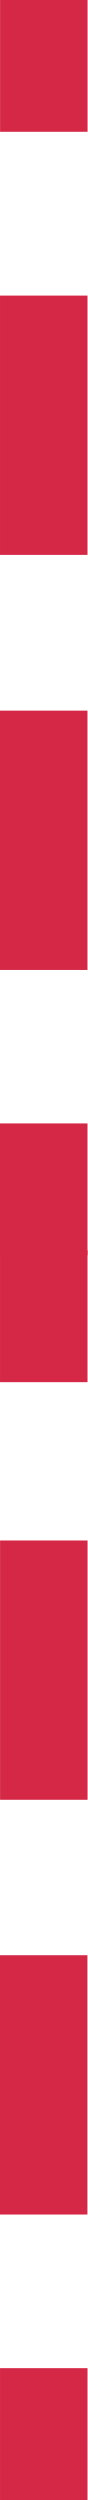
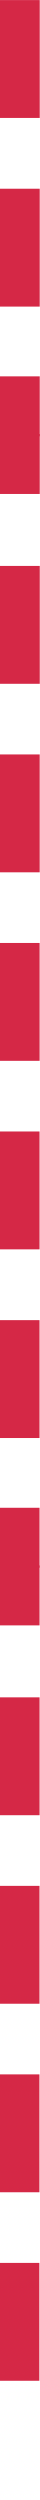
- <svg xmlns="http://www.w3.org/2000/svg" width="35" height="1000" viewBox="0 0 35 1000" id="svg3922" version="1.1">
+ <svg xmlns="http://www.w3.org/2000/svg" width="35" height="2200" viewBox="0 0 35 2200" id="svg3922" version="1.1">
  <defs id="defs3924" />
-   <g id="layer1" transform="translate(0,-52.36217)">
+   <g id="layer1" transform="translate(0,1147.638)">
    <g id="g4423" transform="matrix(2.876452,0,0,2.876452,-1348.342,-1430.327)">
-       <path style="color:#000000;font-style:normal;font-variant:normal;font-weight:normal;font-stretch:normal;font-size:medium;line-height:normal;font-family:sans-serif;text-indent:0;text-align:start;text-decoration:none;text-decoration-line:none;text-decoration-style:solid;text-decoration-color:#000000;letter-spacing:normal;word-spacing:normal;text-transform:none;direction:ltr;block-progression:tb;writing-mode:lr-tb;baseline-shift:baseline;text-anchor:start;white-space:normal;clip-rule:nonzero;display:inline;overflow:visible;visibility:visible;opacity:1;isolation:auto;mix-blend-mode:normal;color-interpolation:sRGB;color-interpolation-filters:linearRGB;solid-color:#000000;solid-opacity:1;fill:#d52846;fill-opacity:1;fill-rule:nonzero;stroke:none;stroke-width:14.189;stroke-linecap:square;stroke-linejoin:miter;stroke-miterlimit:4.6;stroke-dasharray:56.757, 56.757;stroke-dashoffset:0;stroke-opacity:1;color-rendering:auto;image-rendering:auto;shape-rendering:auto;text-rendering:auto;enable-background:accumulate" d="m 468.761,733.283 0,28.848 0,3.606 12.165,0 0,-3.606 0,-28.848 0,-3.606 -12.165,0 z" id="path4139" />
-       <path style="color:#000000;font-style:normal;font-variant:normal;font-weight:normal;font-stretch:normal;font-size:medium;line-height:normal;font-family:sans-serif;text-indent:0;text-align:start;text-decoration:none;text-decoration-line:none;text-decoration-style:solid;text-decoration-color:#000000;letter-spacing:normal;word-spacing:normal;text-transform:none;direction:ltr;block-progression:tb;writing-mode:lr-tb;baseline-shift:baseline;text-anchor:start;white-space:normal;clip-rule:nonzero;display:inline;overflow:visible;visibility:visible;opacity:1;isolation:auto;mix-blend-mode:normal;color-interpolation:sRGB;color-interpolation-filters:linearRGB;solid-color:#000000;solid-opacity:1;fill:#d52846;fill-opacity:1;fill-rule:nonzero;stroke:none;stroke-width:14.189;stroke-linecap:square;stroke-linejoin:miter;stroke-miterlimit:4.6;stroke-dasharray:56.757, 56.757;stroke-dashoffset:0;stroke-opacity:1;color-rendering:auto;image-rendering:auto;shape-rendering:auto;text-rendering:auto;enable-background:accumulate" d="m 468.739,790.958 0,28.847 0,3.607 12.165,0 0,-3.607 0,-28.847 0,-3.607 -12.165,0 z" id="path4137" />
-       <path style="color:#000000;font-style:normal;font-variant:normal;font-weight:normal;font-stretch:normal;font-size:medium;line-height:normal;font-family:sans-serif;text-indent:0;text-align:start;text-decoration:none;text-decoration-line:none;text-decoration-style:solid;text-decoration-color:#000000;letter-spacing:normal;word-spacing:normal;text-transform:none;direction:ltr;block-progression:tb;writing-mode:lr-tb;baseline-shift:baseline;text-anchor:start;white-space:normal;clip-rule:nonzero;display:inline;overflow:visible;visibility:visible;opacity:1;isolation:auto;mix-blend-mode:normal;color-interpolation:sRGB;color-interpolation-filters:linearRGB;solid-color:#000000;solid-opacity:1;fill:#d52846;fill-opacity:1;fill-rule:nonzero;stroke:none;stroke-width:14.189;stroke-linecap:square;stroke-linejoin:miter;stroke-miterlimit:4.6;stroke-dasharray:56.757, 56.757;stroke-dashoffset:0;stroke-opacity:1;color-rendering:auto;image-rendering:auto;shape-rendering:auto;text-rendering:auto;enable-background:accumulate" d="m 468.754,691.16 0,14.669 0,1.833 12.165,0 0,-1.833 0,-14.669 0,-1.833 -12.165,0 z" id="path4139-9" />
-       <path style="color:#000000;font-style:normal;font-variant:normal;font-weight:normal;font-stretch:normal;font-size:medium;line-height:normal;font-family:sans-serif;text-indent:0;text-align:start;text-decoration:none;text-decoration-line:none;text-decoration-style:solid;text-decoration-color:#000000;letter-spacing:normal;word-spacing:normal;text-transform:none;direction:ltr;block-progression:tb;writing-mode:lr-tb;baseline-shift:baseline;text-anchor:start;white-space:normal;clip-rule:nonzero;display:inline;overflow:visible;visibility:visible;opacity:1;isolation:auto;mix-blend-mode:normal;color-interpolation:sRGB;color-interpolation-filters:linearRGB;solid-color:#000000;solid-opacity:1;fill:#d52846;fill-opacity:1;fill-rule:nonzero;stroke:none;stroke-width:14.189;stroke-linecap:square;stroke-linejoin:miter;stroke-miterlimit:4.6;stroke-dasharray:56.757, 56.757;stroke-dashoffset:0;stroke-opacity:1;color-rendering:auto;image-rendering:auto;shape-rendering:auto;text-rendering:auto;enable-background:accumulate" d="m 468.754,846.607 0,14.669 0,1.833 12.165,0 0,-1.833 0,-14.669 0,-1.833 -12.165,0 z" id="path4139-9-6" />
-       <path style="color:#000000;font-style:normal;font-variant:normal;font-weight:normal;font-stretch:normal;font-size:medium;line-height:normal;font-family:sans-serif;text-indent:0;text-align:start;text-decoration:none;text-decoration-line:none;text-decoration-style:solid;text-decoration-color:#000000;letter-spacing:normal;word-spacing:normal;text-transform:none;direction:ltr;block-progression:tb;writing-mode:lr-tb;baseline-shift:baseline;text-anchor:start;white-space:normal;clip-rule:nonzero;display:inline;overflow:visible;visibility:visible;opacity:1;isolation:auto;mix-blend-mode:normal;color-interpolation:sRGB;color-interpolation-filters:linearRGB;solid-color:#000000;solid-opacity:1;fill:#d52846;fill-opacity:1;fill-rule:nonzero;stroke:none;stroke-width:14.189;stroke-linecap:square;stroke-linejoin:miter;stroke-miterlimit:4.6;stroke-dasharray:56.757, 56.757;stroke-dashoffset:0;stroke-opacity:1;color-rendering:auto;image-rendering:auto;shape-rendering:auto;text-rendering:auto;enable-background:accumulate" d="m 468.753,560.168 0,28.848 0,3.606 12.165,0 0,-3.606 0,-28.848 0,-3.606 -12.165,0 z" id="path4139-2" />
-       <path style="color:#000000;font-style:normal;font-variant:normal;font-weight:normal;font-stretch:normal;font-size:medium;line-height:normal;font-family:sans-serif;text-indent:0;text-align:start;text-decoration:none;text-decoration-line:none;text-decoration-style:solid;text-decoration-color:#000000;letter-spacing:normal;word-spacing:normal;text-transform:none;direction:ltr;block-progression:tb;writing-mode:lr-tb;baseline-shift:baseline;text-anchor:start;white-space:normal;clip-rule:nonzero;display:inline;overflow:visible;visibility:visible;opacity:1;isolation:auto;mix-blend-mode:normal;color-interpolation:sRGB;color-interpolation-filters:linearRGB;solid-color:#000000;solid-opacity:1;fill:#d52846;fill-opacity:1;fill-rule:nonzero;stroke:none;stroke-width:14.189;stroke-linecap:square;stroke-linejoin:miter;stroke-miterlimit:4.6;stroke-dasharray:56.757, 56.757;stroke-dashoffset:0;stroke-opacity:1;color-rendering:auto;image-rendering:auto;shape-rendering:auto;text-rendering:auto;enable-background:accumulate" d="m 468.747,617.886 0,28.847 0,3.607 12.165,0 0,-3.607 0,-28.847 0,-3.607 -12.165,0 z" id="path4137-0" />
-       <path style="color:#000000;font-style:normal;font-variant:normal;font-weight:normal;font-stretch:normal;font-size:medium;line-height:normal;font-family:sans-serif;text-indent:0;text-align:start;text-decoration:none;text-decoration-line:none;text-decoration-style:solid;text-decoration-color:#000000;letter-spacing:normal;word-spacing:normal;text-transform:none;direction:ltr;block-progression:tb;writing-mode:lr-tb;baseline-shift:baseline;text-anchor:start;white-space:normal;clip-rule:nonzero;display:inline;overflow:visible;visibility:visible;opacity:1;isolation:auto;mix-blend-mode:normal;color-interpolation:sRGB;color-interpolation-filters:linearRGB;solid-color:#000000;solid-opacity:1;fill:#d52846;fill-opacity:1;fill-rule:nonzero;stroke:none;stroke-width:14.189;stroke-linecap:square;stroke-linejoin:miter;stroke-miterlimit:4.6;stroke-dasharray:56.757, 56.757;stroke-dashoffset:0;stroke-opacity:1;color-rendering:auto;image-rendering:auto;shape-rendering:auto;text-rendering:auto;enable-background:accumulate" d="m 468.762,517.284 0,14.669 0,1.833 12.165,0 0,-1.833 0,-14.669 0,-1.833 -12.165,0 z" id="path4139-9-3" />
-       <path style="color:#000000;font-style:normal;font-variant:normal;font-weight:normal;font-stretch:normal;font-size:medium;line-height:normal;font-family:sans-serif;text-indent:0;text-align:start;text-decoration:none;text-decoration-line:none;text-decoration-style:solid;text-decoration-color:#000000;letter-spacing:normal;word-spacing:normal;text-transform:none;direction:ltr;block-progression:tb;writing-mode:lr-tb;baseline-shift:baseline;text-anchor:start;white-space:normal;clip-rule:nonzero;display:inline;overflow:visible;visibility:visible;opacity:1;isolation:auto;mix-blend-mode:normal;color-interpolation:sRGB;color-interpolation-filters:linearRGB;solid-color:#000000;solid-opacity:1;fill:#d52846;fill-opacity:1;fill-rule:nonzero;stroke:none;stroke-width:14.189;stroke-linecap:square;stroke-linejoin:miter;stroke-miterlimit:4.6;stroke-dasharray:56.757, 56.757;stroke-dashoffset:0;stroke-opacity:1;color-rendering:auto;image-rendering:auto;shape-rendering:auto;text-rendering:auto;enable-background:accumulate" d="m 468.751,673.514 0,14.669 0,1.833 12.165,0 0,-1.833 0,-14.669 0,-1.833 -12.165,0 z" id="path4139-9-6-0" />
+       <g id="g884" transform="translate(-0.7047596,-383.1726)">
+         <path id="path4139" d="m 469.456,658.191 v 28.848 3.606 h 12.165 v -3.606 -28.848 -3.606 h -12.165 z" style="color:#000000;font-style:normal;font-variant:normal;font-weight:normal;font-stretch:normal;font-size:medium;line-height:normal;font-family:sans-serif;text-indent:0;text-align:start;text-decoration:none;text-decoration-line:none;text-decoration-style:solid;text-decoration-color:#000000;letter-spacing:normal;word-spacing:normal;text-transform:none;writing-mode:lr-tb;direction:ltr;baseline-shift:baseline;text-anchor:start;white-space:normal;clip-rule:nonzero;display:inline;overflow:visible;visibility:visible;opacity:1;isolation:auto;mix-blend-mode:normal;color-interpolation:sRGB;color-interpolation-filters:linearRGB;solid-color:#000000;solid-opacity:1;fill:#d52846;fill-opacity:1;fill-rule:nonzero;stroke:none;stroke-width:14.189;stroke-linecap:square;stroke-linejoin:miter;stroke-miterlimit:4.6;stroke-dasharray:56.757, 56.757;stroke-dashoffset:0;stroke-opacity:1;color-rendering:auto;image-rendering:auto;shape-rendering:auto;text-rendering:auto;enable-background:accumulate" />
+         <path id="path4137" d="m 469.434,715.865 v 28.847 3.607 h 12.165 v -3.607 -28.847 -3.607 h -12.165 z" style="color:#000000;font-style:normal;font-variant:normal;font-weight:normal;font-stretch:normal;font-size:medium;line-height:normal;font-family:sans-serif;text-indent:0;text-align:start;text-decoration:none;text-decoration-line:none;text-decoration-style:solid;text-decoration-color:#000000;letter-spacing:normal;word-spacing:normal;text-transform:none;writing-mode:lr-tb;direction:ltr;baseline-shift:baseline;text-anchor:start;white-space:normal;clip-rule:nonzero;display:inline;overflow:visible;visibility:visible;opacity:1;isolation:auto;mix-blend-mode:normal;color-interpolation:sRGB;color-interpolation-filters:linearRGB;solid-color:#000000;solid-opacity:1;fill:#d52846;fill-opacity:1;fill-rule:nonzero;stroke:none;stroke-width:14.189;stroke-linecap:square;stroke-linejoin:miter;stroke-miterlimit:4.6;stroke-dasharray:56.757, 56.757;stroke-dashoffset:0;stroke-opacity:1;color-rendering:auto;image-rendering:auto;shape-rendering:auto;text-rendering:auto;enable-background:accumulate" />
+         <path id="path4139-9" d="m 469.449,616.067 v 14.669 1.833 h 12.165 v -1.833 -14.669 -1.833 h -12.165 z" style="color:#000000;font-style:normal;font-variant:normal;font-weight:normal;font-stretch:normal;font-size:medium;line-height:normal;font-family:sans-serif;text-indent:0;text-align:start;text-decoration:none;text-decoration-line:none;text-decoration-style:solid;text-decoration-color:#000000;letter-spacing:normal;word-spacing:normal;text-transform:none;writing-mode:lr-tb;direction:ltr;baseline-shift:baseline;text-anchor:start;white-space:normal;clip-rule:nonzero;display:inline;overflow:visible;visibility:visible;opacity:1;isolation:auto;mix-blend-mode:normal;color-interpolation:sRGB;color-interpolation-filters:linearRGB;solid-color:#000000;solid-opacity:1;fill:#d52846;fill-opacity:1;fill-rule:nonzero;stroke:none;stroke-width:14.189;stroke-linecap:square;stroke-linejoin:miter;stroke-miterlimit:4.6;stroke-dasharray:56.757, 56.757;stroke-dashoffset:0;stroke-opacity:1;color-rendering:auto;image-rendering:auto;shape-rendering:auto;text-rendering:auto;enable-background:accumulate" />
+         <path id="path4139-2" d="m 469.448,485.076 v 28.848 3.606 h 12.165 v -3.606 -28.848 -3.606 h -12.165 z" style="color:#000000;font-style:normal;font-variant:normal;font-weight:normal;font-stretch:normal;font-size:medium;line-height:normal;font-family:sans-serif;text-indent:0;text-align:start;text-decoration:none;text-decoration-line:none;text-decoration-style:solid;text-decoration-color:#000000;letter-spacing:normal;word-spacing:normal;text-transform:none;writing-mode:lr-tb;direction:ltr;baseline-shift:baseline;text-anchor:start;white-space:normal;clip-rule:nonzero;display:inline;overflow:visible;visibility:visible;opacity:1;isolation:auto;mix-blend-mode:normal;color-interpolation:sRGB;color-interpolation-filters:linearRGB;solid-color:#000000;solid-opacity:1;fill:#d52846;fill-opacity:1;fill-rule:nonzero;stroke:none;stroke-width:14.189;stroke-linecap:square;stroke-linejoin:miter;stroke-miterlimit:4.6;stroke-dasharray:56.757, 56.757;stroke-dashoffset:0;stroke-opacity:1;color-rendering:auto;image-rendering:auto;shape-rendering:auto;text-rendering:auto;enable-background:accumulate" />
+         <path id="path4137-0" d="m 469.443,542.794 v 28.847 3.607 h 12.165 v -3.607 -28.847 -3.607 h -12.165 z" style="color:#000000;font-style:normal;font-variant:normal;font-weight:normal;font-stretch:normal;font-size:medium;line-height:normal;font-family:sans-serif;text-indent:0;text-align:start;text-decoration:none;text-decoration-line:none;text-decoration-style:solid;text-decoration-color:#000000;letter-spacing:normal;word-spacing:normal;text-transform:none;writing-mode:lr-tb;direction:ltr;baseline-shift:baseline;text-anchor:start;white-space:normal;clip-rule:nonzero;display:inline;overflow:visible;visibility:visible;opacity:1;isolation:auto;mix-blend-mode:normal;color-interpolation:sRGB;color-interpolation-filters:linearRGB;solid-color:#000000;solid-opacity:1;fill:#d52846;fill-opacity:1;fill-rule:nonzero;stroke:none;stroke-width:14.189;stroke-linecap:square;stroke-linejoin:miter;stroke-miterlimit:4.6;stroke-dasharray:56.757, 56.757;stroke-dashoffset:0;stroke-opacity:1;color-rendering:auto;image-rendering:auto;shape-rendering:auto;text-rendering:auto;enable-background:accumulate" />
+         <path id="path4139-9-6-0" d="m 469.447,598.422 v 14.669 1.833 h 12.165 v -1.833 -14.669 -1.833 h -12.165 z" style="color:#000000;font-style:normal;font-variant:normal;font-weight:normal;font-stretch:normal;font-size:medium;line-height:normal;font-family:sans-serif;text-indent:0;text-align:start;text-decoration:none;text-decoration-line:none;text-decoration-style:solid;text-decoration-color:#000000;letter-spacing:normal;word-spacing:normal;text-transform:none;writing-mode:lr-tb;direction:ltr;baseline-shift:baseline;text-anchor:start;white-space:normal;clip-rule:nonzero;display:inline;overflow:visible;visibility:visible;opacity:1;isolation:auto;mix-blend-mode:normal;color-interpolation:sRGB;color-interpolation-filters:linearRGB;solid-color:#000000;solid-opacity:1;fill:#d52846;fill-opacity:1;fill-rule:nonzero;stroke:none;stroke-width:14.189;stroke-linecap:square;stroke-linejoin:miter;stroke-miterlimit:4.6;stroke-dasharray:56.757, 56.757;stroke-dashoffset:0;stroke-opacity:1;color-rendering:auto;image-rendering:auto;shape-rendering:auto;text-rendering:auto;enable-background:accumulate" />
+         <path id="path4137-6" d="m 469.413,773.54 v 28.847 3.607 h 12.165 v -3.607 -28.847 -3.607 h -12.165 z" style="color:#000000;font-style:normal;font-variant:normal;font-weight:normal;font-stretch:normal;font-size:medium;line-height:normal;font-family:sans-serif;text-indent:0;text-align:start;text-decoration:none;text-decoration-line:none;text-decoration-style:solid;text-decoration-color:#000000;letter-spacing:normal;word-spacing:normal;text-transform:none;writing-mode:lr-tb;direction:ltr;baseline-shift:baseline;text-anchor:start;white-space:normal;clip-rule:nonzero;display:inline;overflow:visible;visibility:visible;opacity:1;isolation:auto;mix-blend-mode:normal;color-interpolation:sRGB;color-interpolation-filters:linearRGB;solid-color:#000000;solid-opacity:1;fill:#d52846;fill-opacity:1;fill-rule:nonzero;stroke:none;stroke-width:14.189;stroke-linecap:square;stroke-linejoin:miter;stroke-miterlimit:4.6;stroke-dasharray:56.757, 56.757;stroke-dashoffset:0;stroke-opacity:1;color-rendering:auto;image-rendering:auto;shape-rendering:auto;text-rendering:auto;enable-background:accumulate" />
+         <path id="path4137-6-5" d="m 469.391,831.214 v 28.847 3.607 h 12.165 v -3.607 -28.847 -3.607 h -12.165 z" style="color:#000000;font-style:normal;font-variant:normal;font-weight:normal;font-stretch:normal;font-size:medium;line-height:normal;font-family:sans-serif;text-indent:0;text-align:start;text-decoration:none;text-decoration-line:none;text-decoration-style:solid;text-decoration-color:#000000;letter-spacing:normal;word-spacing:normal;text-transform:none;writing-mode:lr-tb;direction:ltr;baseline-shift:baseline;text-anchor:start;white-space:normal;clip-rule:nonzero;display:inline;overflow:visible;visibility:visible;opacity:1;isolation:auto;mix-blend-mode:normal;color-interpolation:sRGB;color-interpolation-filters:linearRGB;solid-color:#000000;solid-opacity:1;fill:#d52846;fill-opacity:1;fill-rule:nonzero;stroke:none;stroke-width:14.189;stroke-linecap:square;stroke-linejoin:miter;stroke-miterlimit:4.6;stroke-dasharray:56.757, 56.757;stroke-dashoffset:0;stroke-opacity:1;color-rendering:auto;image-rendering:auto;shape-rendering:auto;text-rendering:auto;enable-background:accumulate" />
+         <path id="path4139-3" d="m 469.399,1004.329 v 28.848 3.606 h 12.165 v -3.606 -28.848 -3.606 h -12.165 z" style="color:#000000;font-style:normal;font-variant:normal;font-weight:normal;font-stretch:normal;font-size:medium;line-height:normal;font-family:sans-serif;text-indent:0;text-align:start;text-decoration:none;text-decoration-line:none;text-decoration-style:solid;text-decoration-color:#000000;letter-spacing:normal;word-spacing:normal;text-transform:none;writing-mode:lr-tb;direction:ltr;baseline-shift:baseline;text-anchor:start;white-space:normal;clip-rule:nonzero;display:inline;overflow:visible;visibility:visible;opacity:1;isolation:auto;mix-blend-mode:normal;color-interpolation:sRGB;color-interpolation-filters:linearRGB;solid-color:#000000;solid-opacity:1;fill:#d52846;fill-opacity:1;fill-rule:nonzero;stroke:none;stroke-width:14.189;stroke-linecap:square;stroke-linejoin:miter;stroke-miterlimit:4.6;stroke-dasharray:56.757, 56.757;stroke-dashoffset:0;stroke-opacity:1;color-rendering:auto;image-rendering:auto;shape-rendering:auto;text-rendering:auto;enable-background:accumulate" />
+         <path id="path4137-67" d="m 469.377,1062.004 v 28.847 3.607 h 12.165 v -3.607 -28.847 -3.607 h -12.165 z" style="color:#000000;font-style:normal;font-variant:normal;font-weight:normal;font-stretch:normal;font-size:medium;line-height:normal;font-family:sans-serif;text-indent:0;text-align:start;text-decoration:none;text-decoration-line:none;text-decoration-style:solid;text-decoration-color:#000000;letter-spacing:normal;word-spacing:normal;text-transform:none;writing-mode:lr-tb;direction:ltr;baseline-shift:baseline;text-anchor:start;white-space:normal;clip-rule:nonzero;display:inline;overflow:visible;visibility:visible;opacity:1;isolation:auto;mix-blend-mode:normal;color-interpolation:sRGB;color-interpolation-filters:linearRGB;solid-color:#000000;solid-opacity:1;fill:#d52846;fill-opacity:1;fill-rule:nonzero;stroke:none;stroke-width:14.189;stroke-linecap:square;stroke-linejoin:miter;stroke-miterlimit:4.6;stroke-dasharray:56.757, 56.757;stroke-dashoffset:0;stroke-opacity:1;color-rendering:auto;image-rendering:auto;shape-rendering:auto;text-rendering:auto;enable-background:accumulate" />
+         <path id="path4139-9-5" d="m 469.392,962.205 v 14.669 1.833 h 12.165 v -1.833 -14.669 -1.833 h -12.165 z" style="color:#000000;font-style:normal;font-variant:normal;font-weight:normal;font-stretch:normal;font-size:medium;line-height:normal;font-family:sans-serif;text-indent:0;text-align:start;text-decoration:none;text-decoration-line:none;text-decoration-style:solid;text-decoration-color:#000000;letter-spacing:normal;word-spacing:normal;text-transform:none;writing-mode:lr-tb;direction:ltr;baseline-shift:baseline;text-anchor:start;white-space:normal;clip-rule:nonzero;display:inline;overflow:visible;visibility:visible;opacity:1;isolation:auto;mix-blend-mode:normal;color-interpolation:sRGB;color-interpolation-filters:linearRGB;solid-color:#000000;solid-opacity:1;fill:#d52846;fill-opacity:1;fill-rule:nonzero;stroke:none;stroke-width:14.189;stroke-linecap:square;stroke-linejoin:miter;stroke-miterlimit:4.6;stroke-dasharray:56.757, 56.757;stroke-dashoffset:0;stroke-opacity:1;color-rendering:auto;image-rendering:auto;shape-rendering:auto;text-rendering:auto;enable-background:accumulate" />
+         <path id="path4137-0-5" d="m 469.385,888.932 v 28.847 3.607 h 12.165 v -3.607 -28.847 -3.607 h -12.165 z" style="color:#000000;font-style:normal;font-variant:normal;font-weight:normal;font-stretch:normal;font-size:medium;line-height:normal;font-family:sans-serif;text-indent:0;text-align:start;text-decoration:none;text-decoration-line:none;text-decoration-style:solid;text-decoration-color:#000000;letter-spacing:normal;word-spacing:normal;text-transform:none;writing-mode:lr-tb;direction:ltr;baseline-shift:baseline;text-anchor:start;white-space:normal;clip-rule:nonzero;display:inline;overflow:visible;visibility:visible;opacity:1;isolation:auto;mix-blend-mode:normal;color-interpolation:sRGB;color-interpolation-filters:linearRGB;solid-color:#000000;solid-opacity:1;fill:#d52846;fill-opacity:1;fill-rule:nonzero;stroke:none;stroke-width:14.189;stroke-linecap:square;stroke-linejoin:miter;stroke-miterlimit:4.6;stroke-dasharray:56.757, 56.757;stroke-dashoffset:0;stroke-opacity:1;color-rendering:auto;image-rendering:auto;shape-rendering:auto;text-rendering:auto;enable-background:accumulate" />
+         <path id="path4139-9-6-0-6" d="m 469.389,944.56 v 14.669 1.833 h 12.165 v -1.833 -14.669 -1.833 h -12.165 z" style="color:#000000;font-style:normal;font-variant:normal;font-weight:normal;font-stretch:normal;font-size:medium;line-height:normal;font-family:sans-serif;text-indent:0;text-align:start;text-decoration:none;text-decoration-line:none;text-decoration-style:solid;text-decoration-color:#000000;letter-spacing:normal;word-spacing:normal;text-transform:none;writing-mode:lr-tb;direction:ltr;baseline-shift:baseline;text-anchor:start;white-space:normal;clip-rule:nonzero;display:inline;overflow:visible;visibility:visible;opacity:1;isolation:auto;mix-blend-mode:normal;color-interpolation:sRGB;color-interpolation-filters:linearRGB;solid-color:#000000;solid-opacity:1;fill:#d52846;fill-opacity:1;fill-rule:nonzero;stroke:none;stroke-width:14.189;stroke-linecap:square;stroke-linejoin:miter;stroke-miterlimit:4.6;stroke-dasharray:56.757, 56.757;stroke-dashoffset:0;stroke-opacity:1;color-rendering:auto;image-rendering:auto;shape-rendering:auto;text-rendering:auto;enable-background:accumulate" />
+         <path id="path4137-6-2" d="m 469.355,1119.678 v 28.847 3.607 h 12.165 v -3.607 -28.847 -3.607 h -12.165 z" style="color:#000000;font-style:normal;font-variant:normal;font-weight:normal;font-stretch:normal;font-size:medium;line-height:normal;font-family:sans-serif;text-indent:0;text-align:start;text-decoration:none;text-decoration-line:none;text-decoration-style:solid;text-decoration-color:#000000;letter-spacing:normal;word-spacing:normal;text-transform:none;writing-mode:lr-tb;direction:ltr;baseline-shift:baseline;text-anchor:start;white-space:normal;clip-rule:nonzero;display:inline;overflow:visible;visibility:visible;opacity:1;isolation:auto;mix-blend-mode:normal;color-interpolation:sRGB;color-interpolation-filters:linearRGB;solid-color:#000000;solid-opacity:1;fill:#d52846;fill-opacity:1;fill-rule:nonzero;stroke:none;stroke-width:14.189;stroke-linecap:square;stroke-linejoin:miter;stroke-miterlimit:4.6;stroke-dasharray:56.757, 56.757;stroke-dashoffset:0;stroke-opacity:1;color-rendering:auto;image-rendering:auto;shape-rendering:auto;text-rendering:auto;enable-background:accumulate" />
+         <path id="path4137-6-5-9" d="m 469.334,1177.352 v 28.847 3.607 h 12.165 v -3.607 -28.847 -3.607 h -12.165 z" style="color:#000000;font-style:normal;font-variant:normal;font-weight:normal;font-stretch:normal;font-size:medium;line-height:normal;font-family:sans-serif;text-indent:0;text-align:start;text-decoration:none;text-decoration-line:none;text-decoration-style:solid;text-decoration-color:#000000;letter-spacing:normal;word-spacing:normal;text-transform:none;writing-mode:lr-tb;direction:ltr;baseline-shift:baseline;text-anchor:start;white-space:normal;clip-rule:nonzero;display:inline;overflow:visible;visibility:visible;opacity:1;isolation:auto;mix-blend-mode:normal;color-interpolation:sRGB;color-interpolation-filters:linearRGB;solid-color:#000000;solid-opacity:1;fill:#d52846;fill-opacity:1;fill-rule:nonzero;stroke:none;stroke-width:14.189;stroke-linecap:square;stroke-linejoin:miter;stroke-miterlimit:4.6;stroke-dasharray:56.757, 56.757;stroke-dashoffset:0;stroke-opacity:1;color-rendering:auto;image-rendering:auto;shape-rendering:auto;text-rendering:auto;enable-background:accumulate" />
+       </g>
    </g>
  </g>
</svg>
